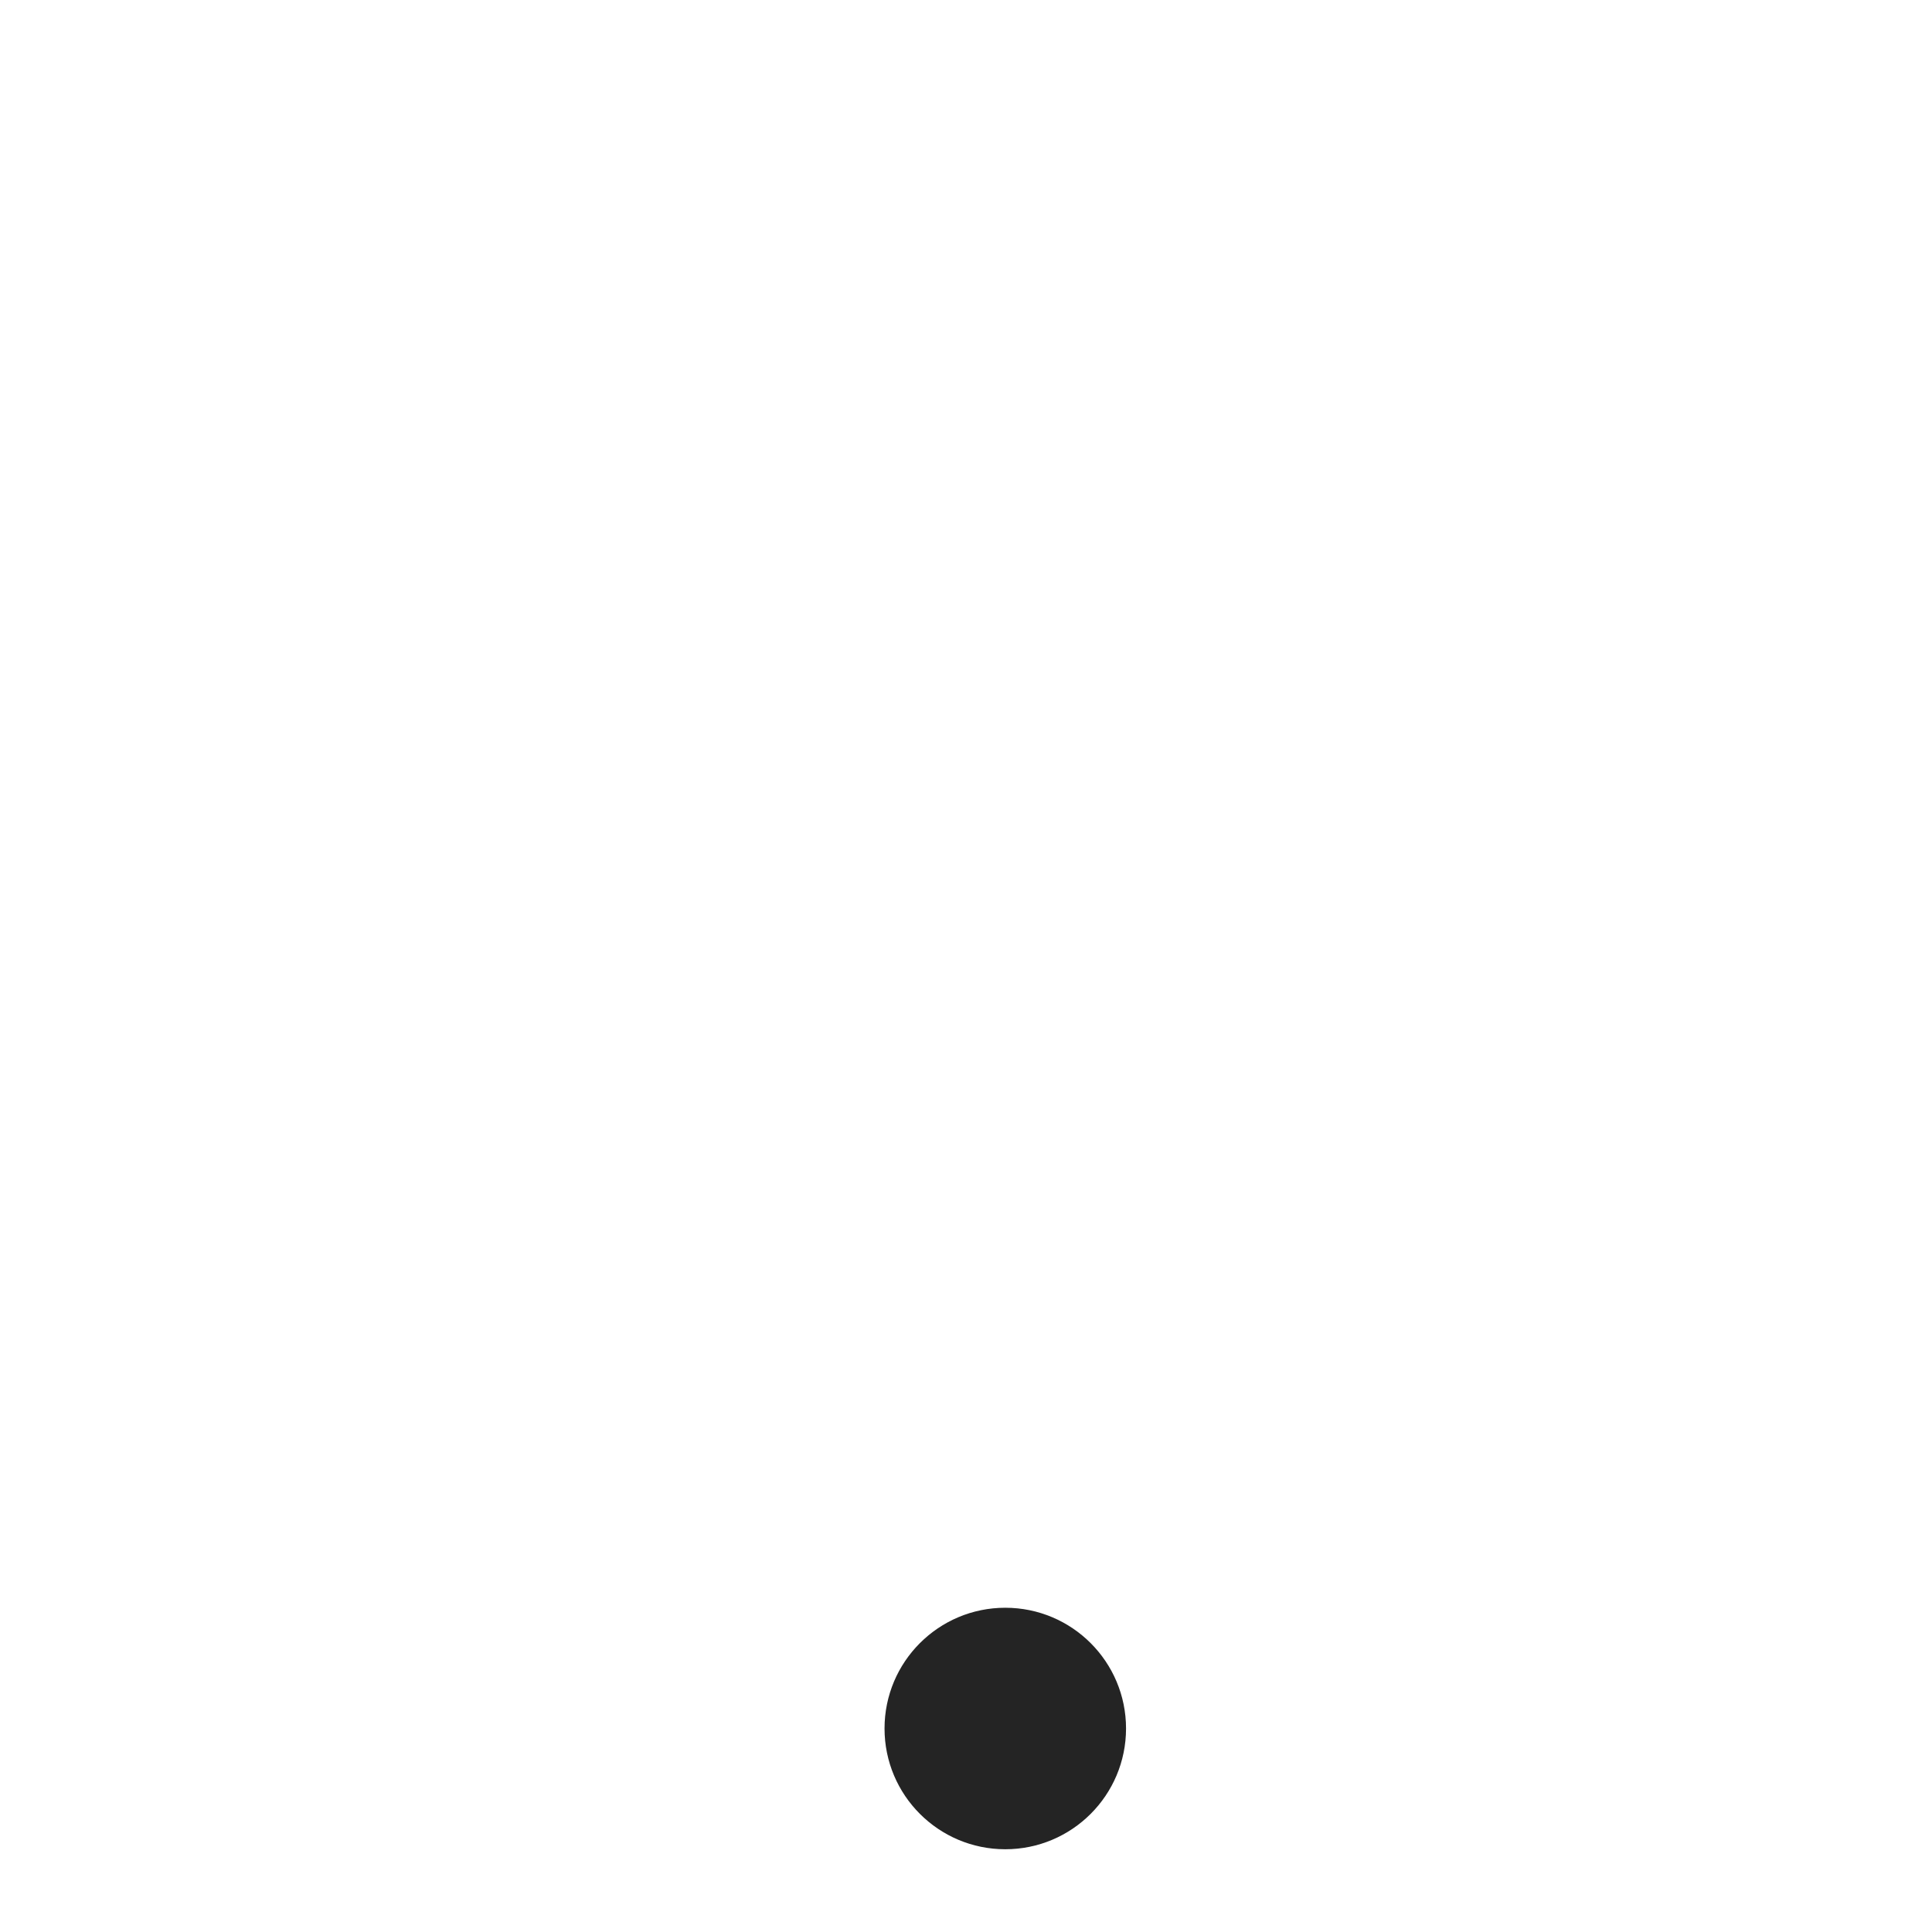
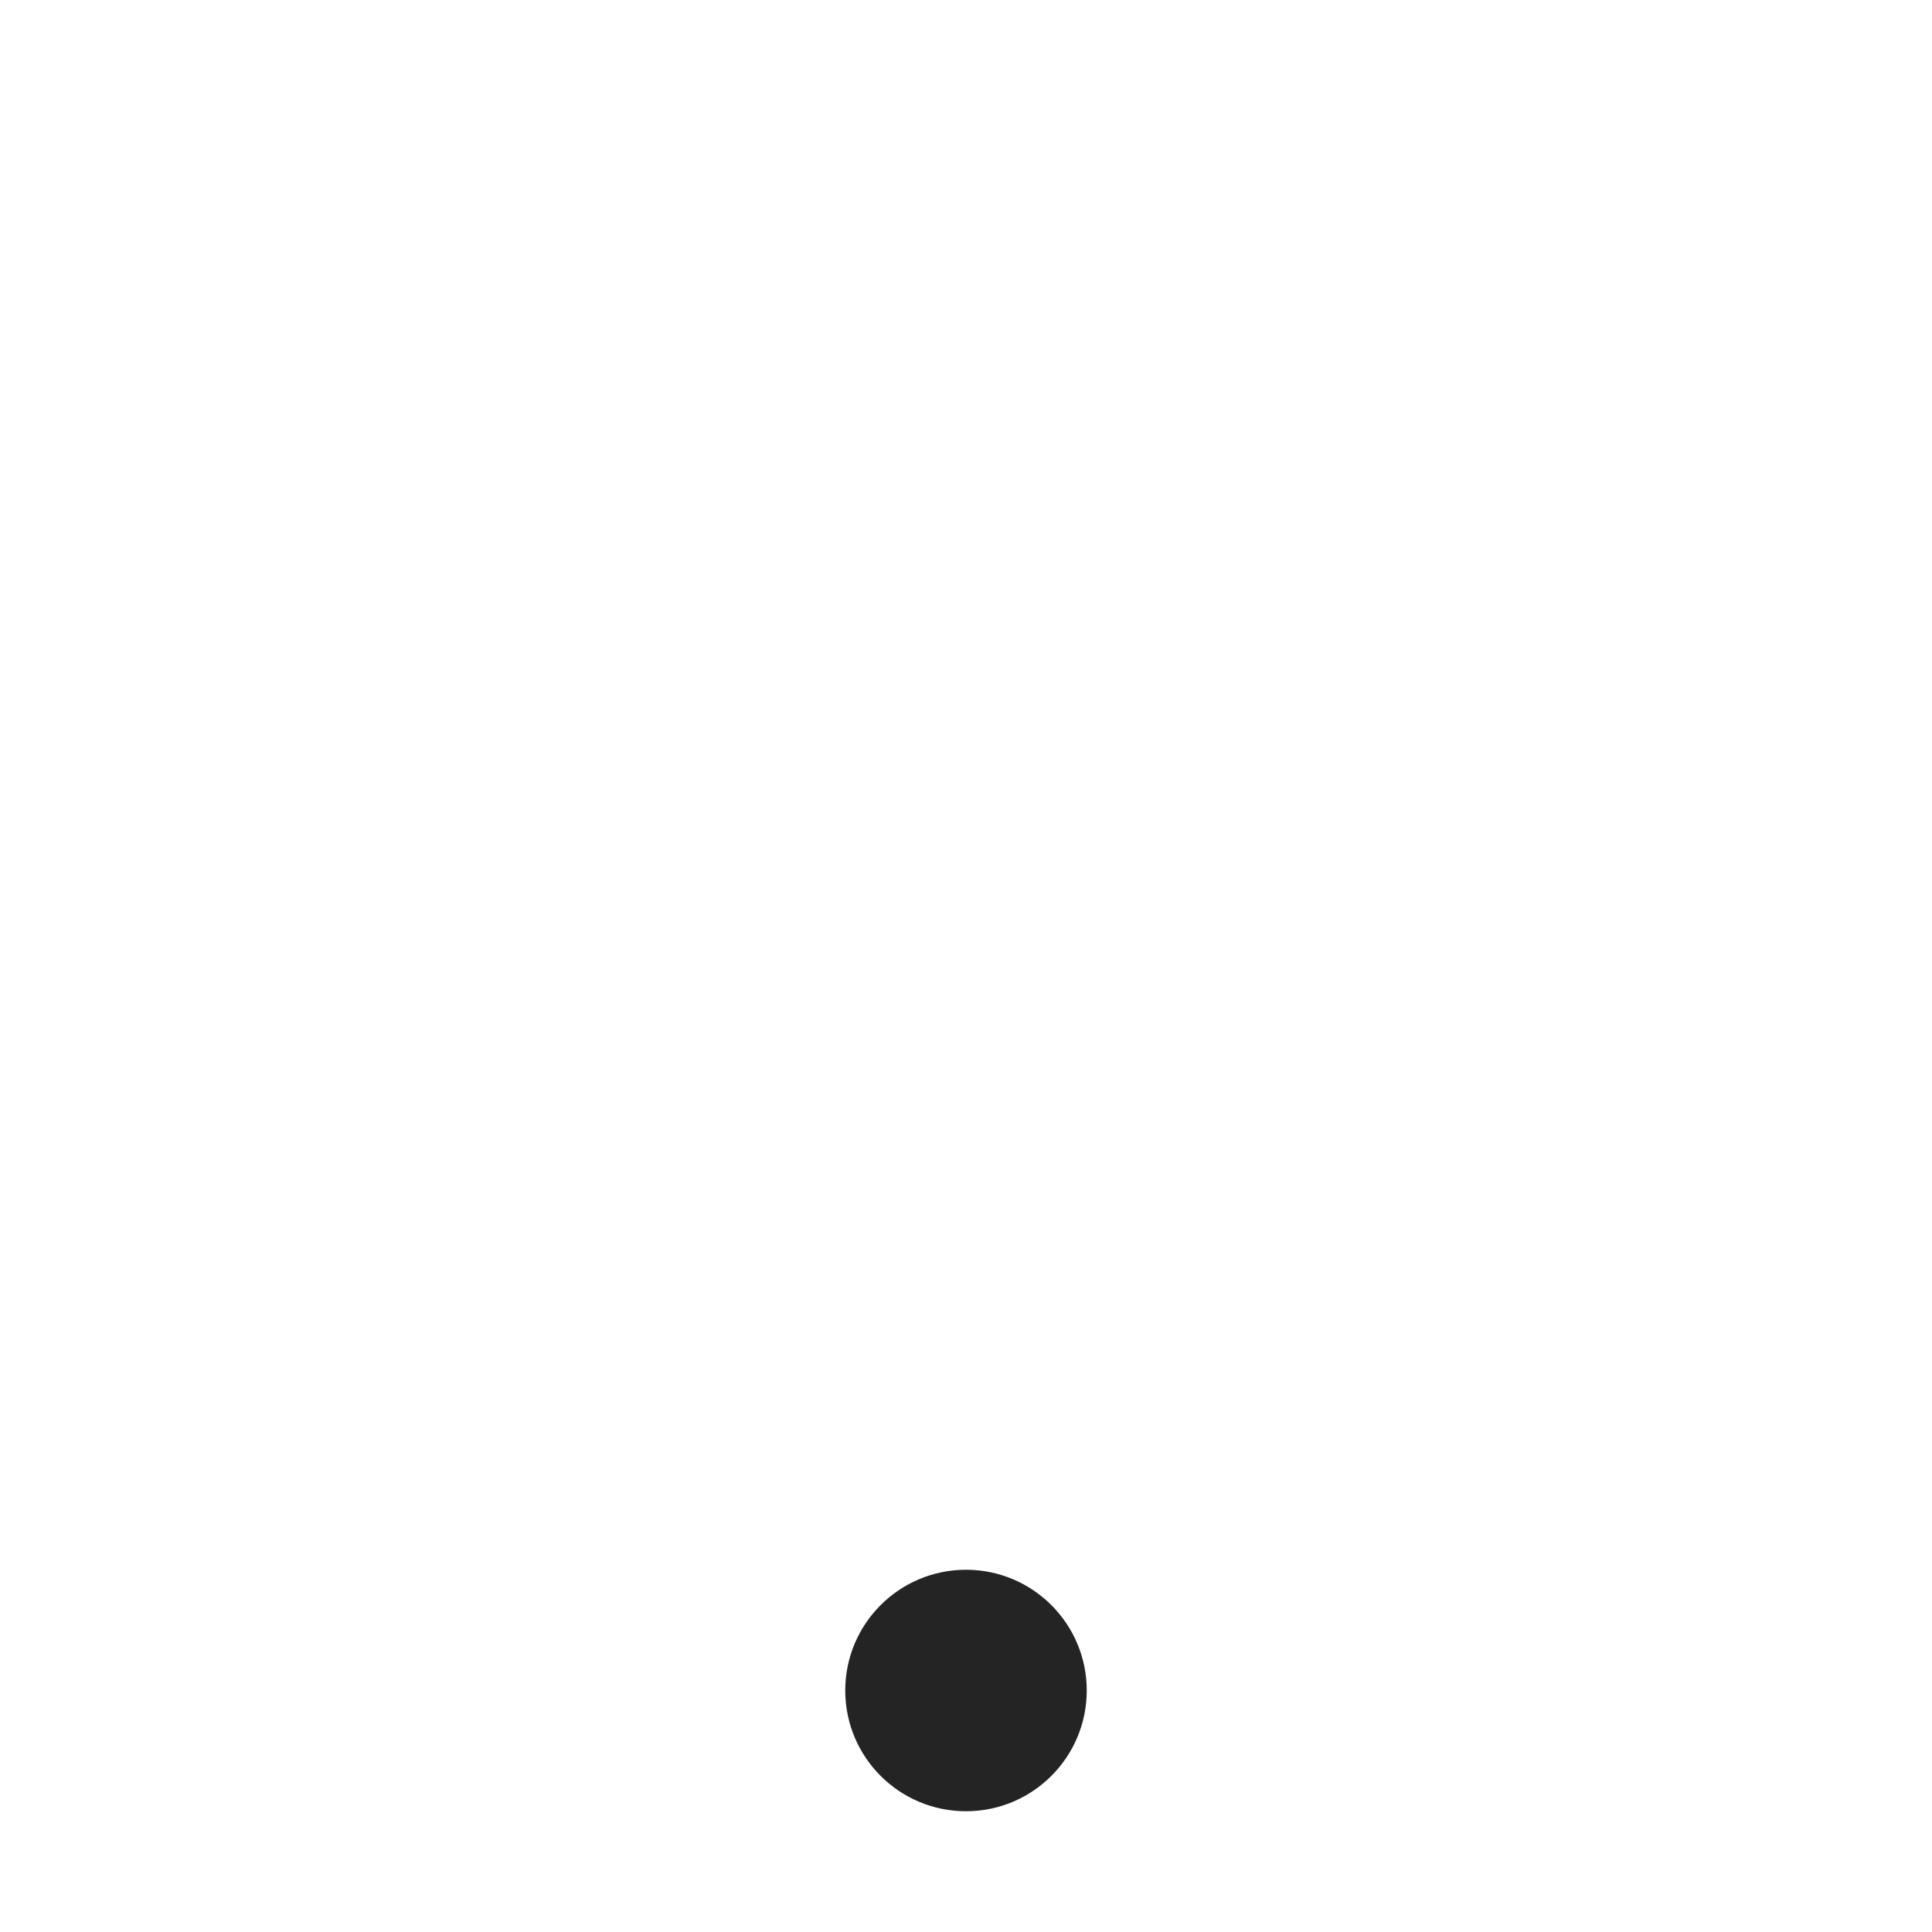
- <svg xmlns="http://www.w3.org/2000/svg" width="24" height="24">
-   <defs>
-     <linearGradient id="a">
-       <stop style="stop-color:#fff;stop-opacity:1" offset="0" />
-       <stop style="stop-color:#fff;stop-opacity:0" offset="1" />
-     </linearGradient>
-   </defs>
-   <circle style="color:#000;clip-rule:nonzero;display:inline;overflow:visible;visibility:visible;opacity:1;isolation:auto;mix-blend-mode:normal;color-interpolation:sRGB;color-interpolation-filters:linearRGB;solid-color:#000;solid-opacity:1;fill:#242424;fill-opacity:1;fill-rule:nonzero;stroke:none;stroke-width:1;stroke-linecap:butt;stroke-linejoin:miter;stroke-miterlimit:4;stroke-dasharray:none;stroke-dashoffset:0;stroke-opacity:1;marker:none;marker-start:none;marker-mid:none;marker-end:none;paint-order:normal;color-rendering:auto;image-rendering:auto;shape-rendering:auto;text-rendering:auto;enable-background:accumulate" cx="481.571" cy="559.465" r="1.5" transform="translate(-469.083 -537.993)" />
+ <svg xmlns="http://www.w3.org/2000/svg" width="32" height="32">
+   <circle style="color:#000;clip-rule:nonzero;display:inline;overflow:visible;visibility:visible;opacity:1;isolation:auto;mix-blend-mode:normal;color-interpolation:sRGB;color-interpolation-filters:linearRGB;solid-color:#000;solid-opacity:1;fill:#242424;fill-opacity:1;fill-rule:nonzero;stroke:none;stroke-width:1;stroke-linecap:butt;stroke-linejoin:miter;stroke-miterlimit:4;stroke-dasharray:none;stroke-dashoffset:0;stroke-opacity:1;marker:none;marker-start:none;marker-mid:none;marker-end:none;paint-order:normal;color-rendering:auto;image-rendering:auto;shape-rendering:auto;text-rendering:auto;enable-background:accumulate" cx="16" cy="28" r="2" />
</svg>
